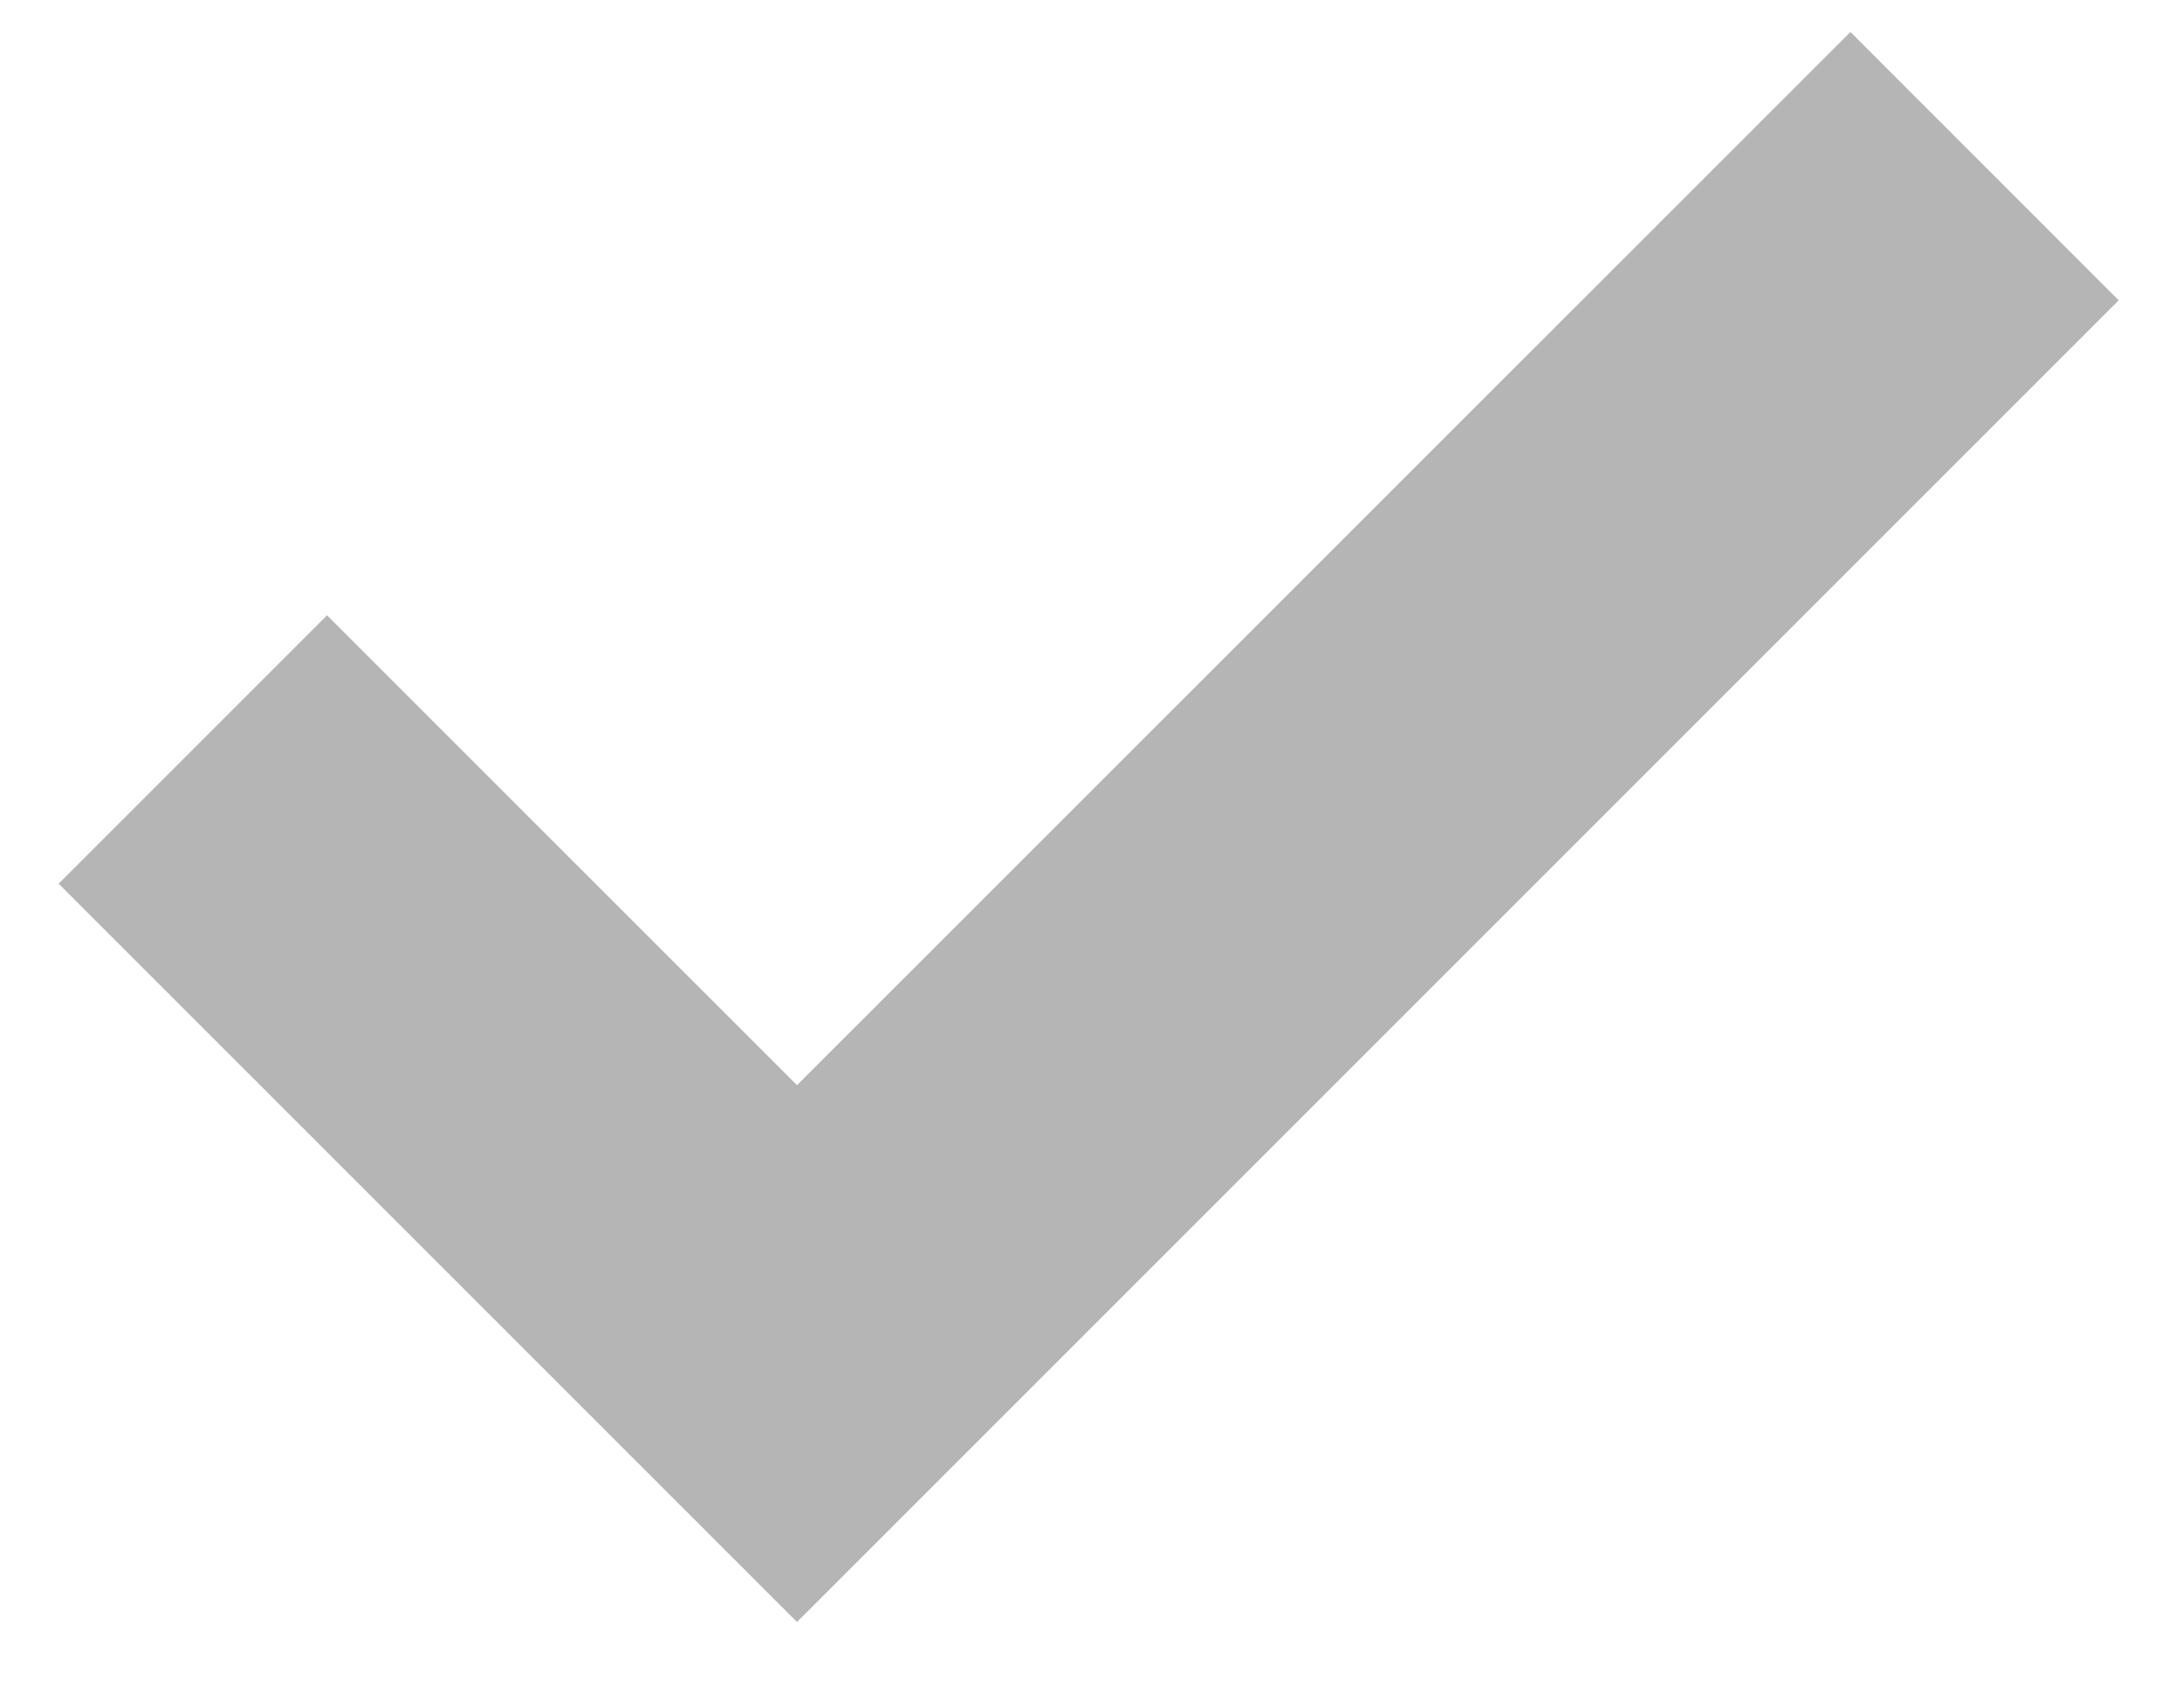
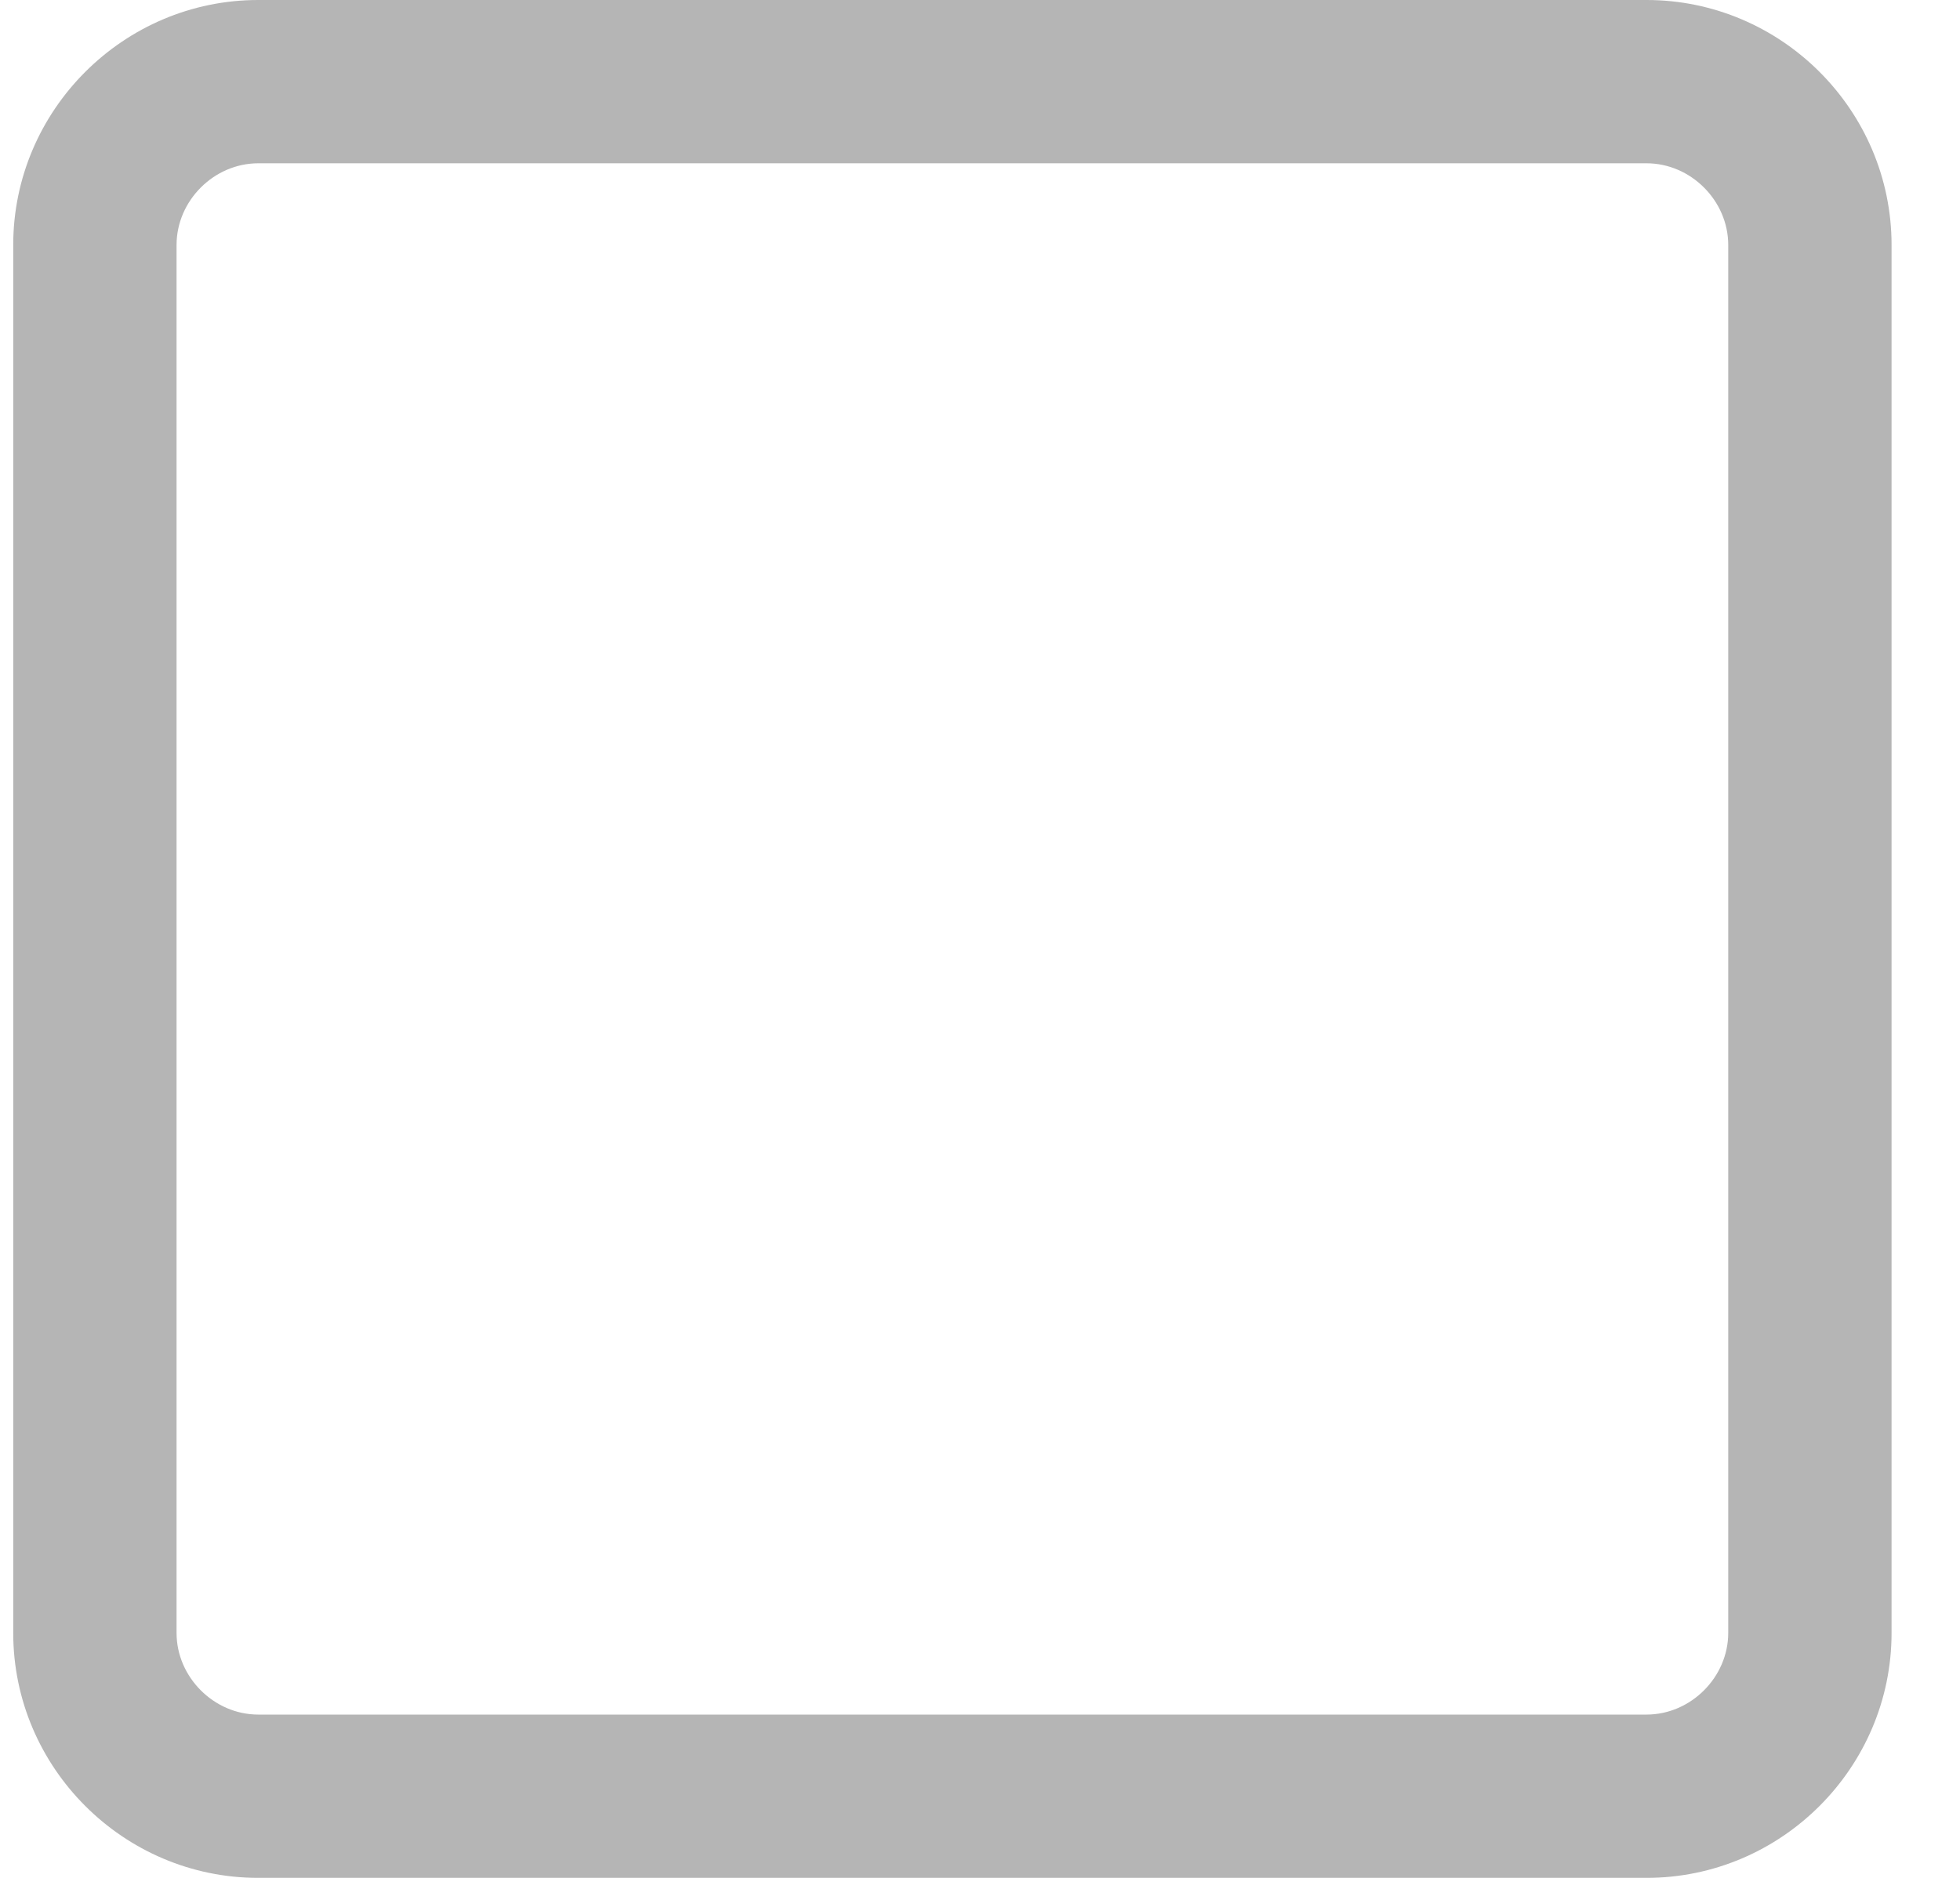
- <svg xmlns="http://www.w3.org/2000/svg" width="23" height="18" viewBox="0 0 23 18" fill="none">
-   <path d="M3.447 6.486L0.618 9.315L8.401 17.098L22.333 3.166L19.505 0.337L8.401 11.439L3.447 6.486Z" fill="#B5B5B5" />
+ <svg xmlns="http://www.w3.org/2000/svg" width="24" height="23" viewBox="0 0 24 23" fill="none">
+   <path fill-rule="evenodd" clip-rule="evenodd" d="M3.162 0H20.162C21.812 0 23.162 1.35 23.162 3V20C23.162 21.65 21.812 23 20.162 23H3.162C1.512 23 0.162 21.65 0.162 20V3C0.162 1.35 1.512 0 3.162 0ZM21.162 3C21.162 2.458 20.704 2 20.162 2H3.162C2.62 2 2.162 2.458 2.162 3V20C2.162 20.542 2.62 21 3.162 21H20.162C20.704 21 21.162 20.542 21.162 20V3Z" fill="#B5B5B5" />
</svg>
